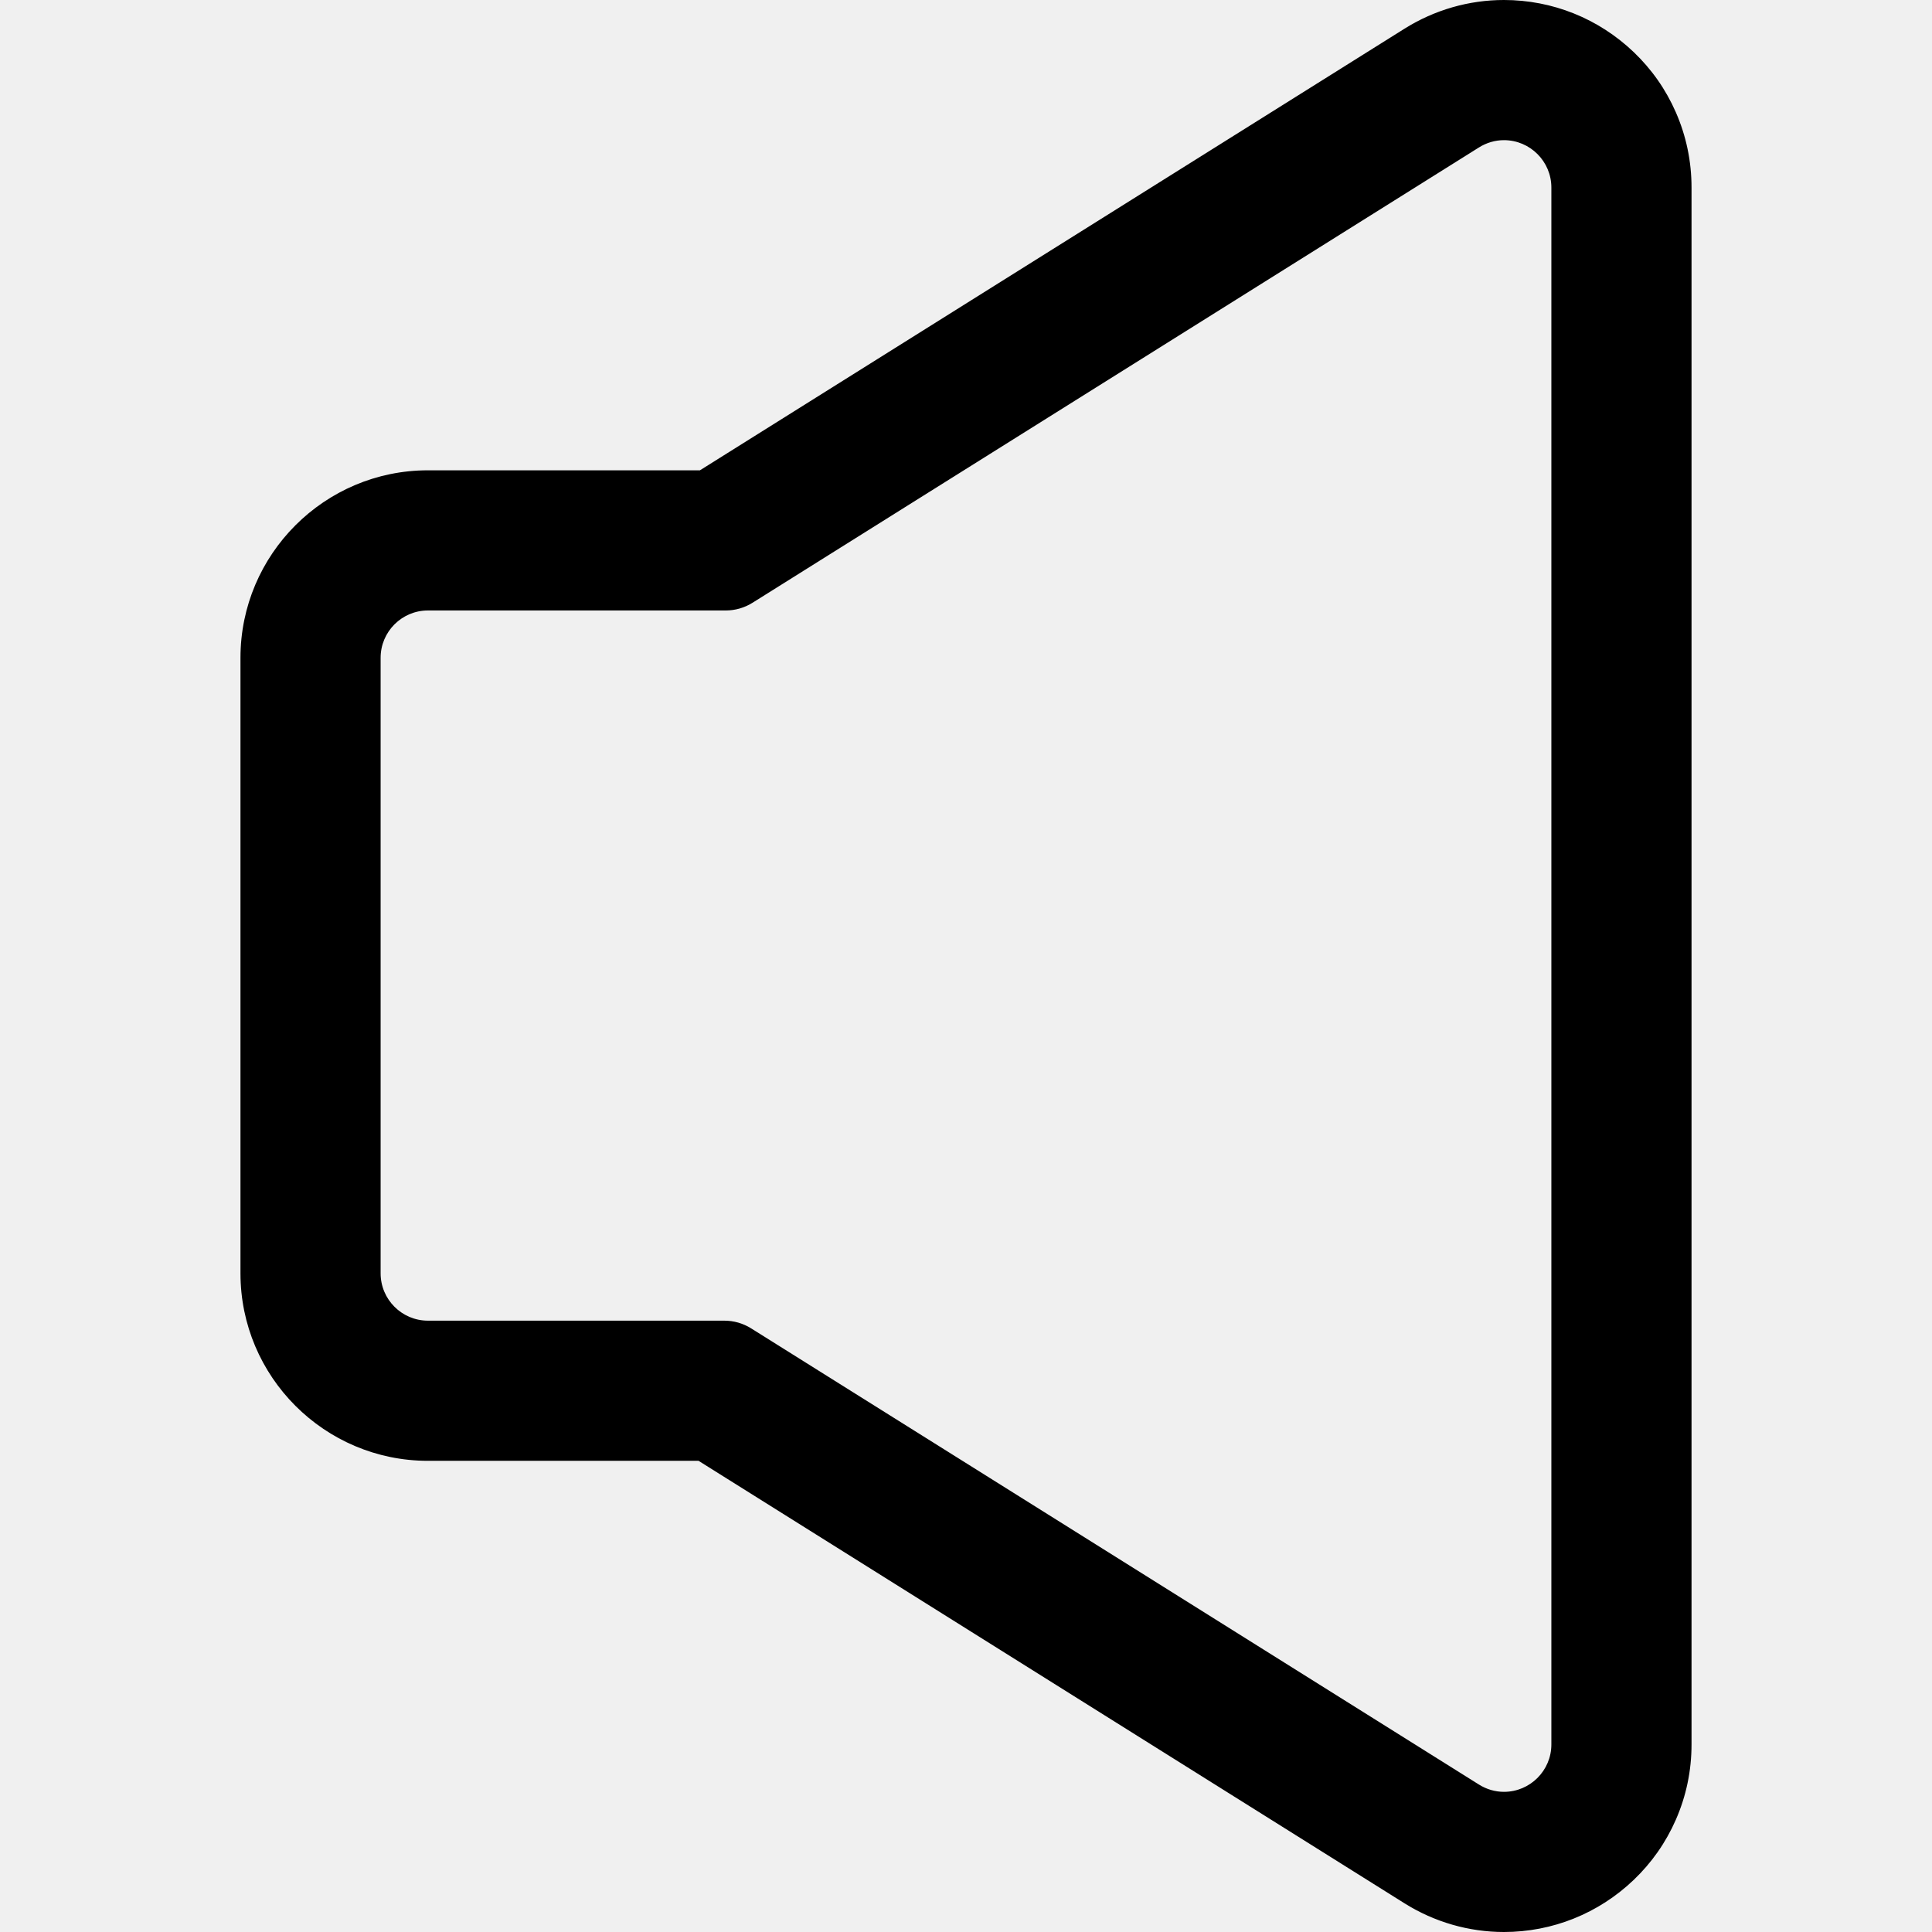
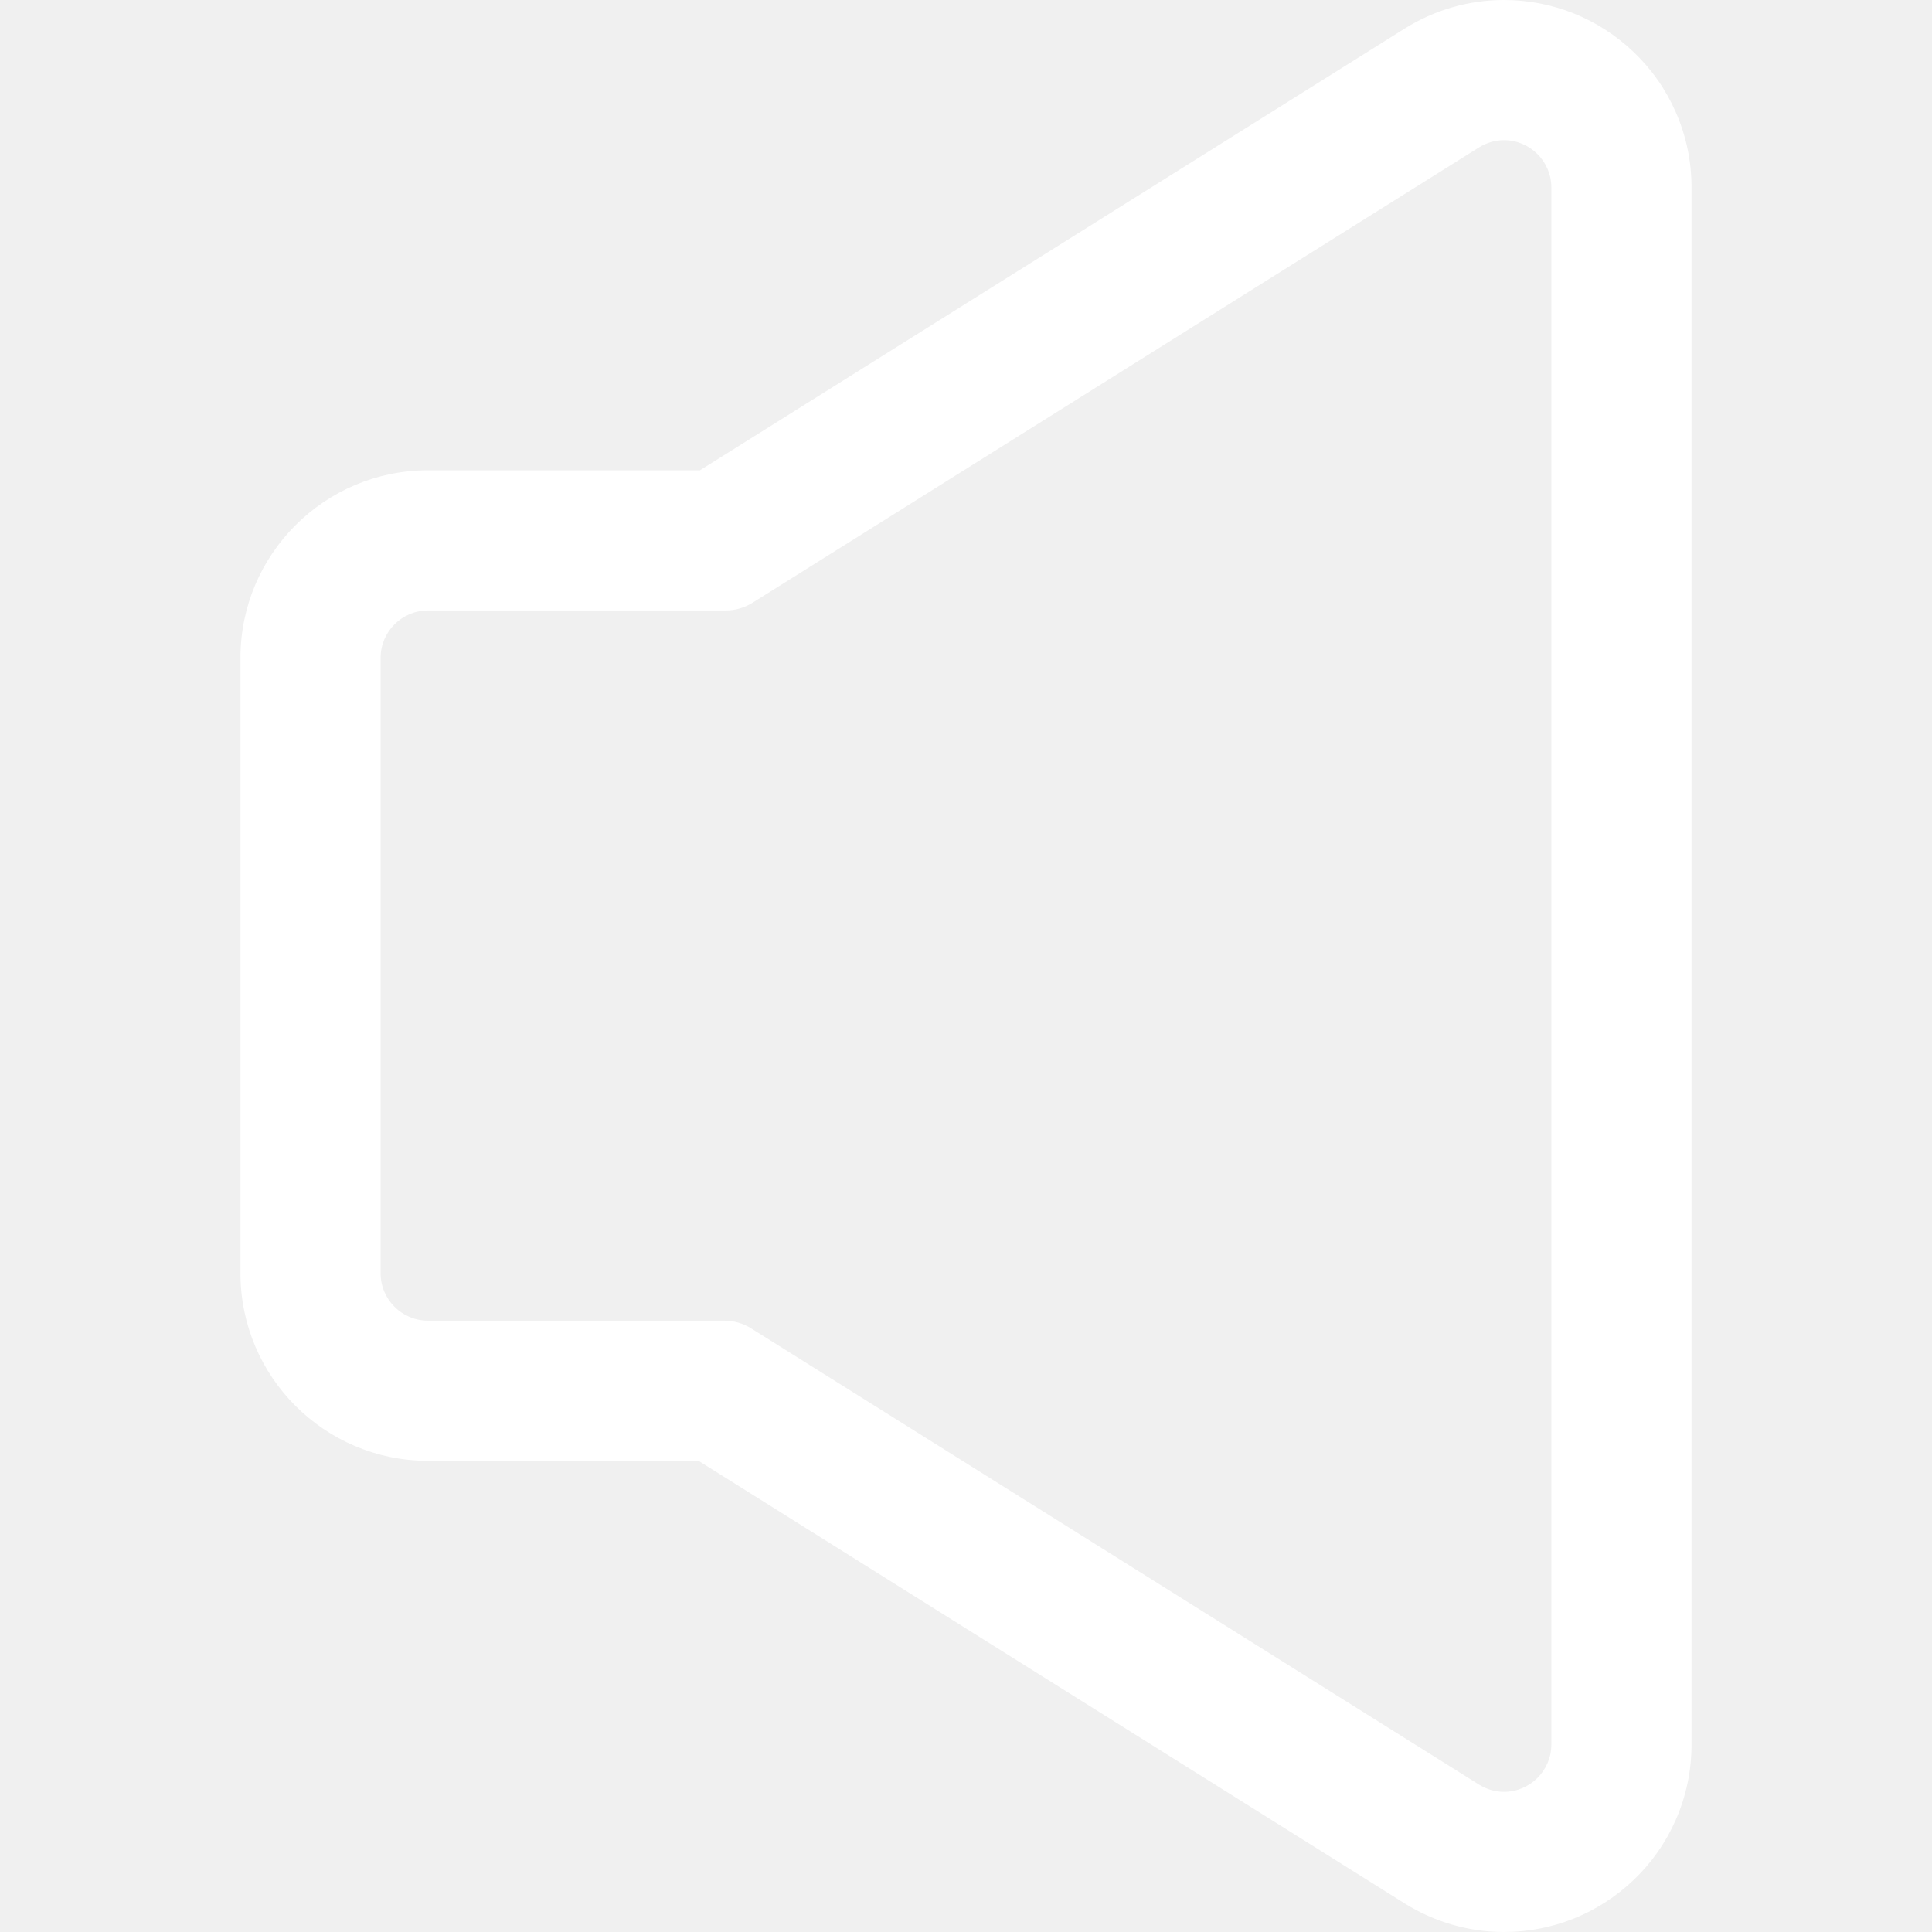
- <svg xmlns="http://www.w3.org/2000/svg" fill="black" version="1.1" id="Capa_1" width="800px" height="800px" background-color="none" viewBox="0 0 604.315 604.315" xml:space="preserve">
+ <svg xmlns="http://www.w3.org/2000/svg" fill="white" version="1.1" id="Capa_1" width="800px" height="800px" background-color="none" viewBox="0 0 604.315 604.315" xml:space="preserve">
  <g>
    <g>
      <path d="M133.857,456.434h84.788l220.933,138.479c9.291,5.823,19.957,8.902,30.844,8.902c15.043,0,29.336-5.739,40.246-16.158    c5.57-5.32,9.959-11.583,13.043-18.615c3.242-7.388,4.887-15.258,4.887-23.392V302.292v-0.271V58.665    c0-8.134-1.645-16.004-4.887-23.393c-3.084-7.031-7.473-13.293-13.043-18.613C499.758,6.239,485.465,0.5,470.422,0.5    c-10.885,0-21.551,3.078-30.842,8.901L219.079,147.61h-85.221c-32.059,0-58.14,26.081-58.14,58.14v192.543    C75.717,430.353,101.799,456.434,133.857,456.434z M118.557,205.75c0-8.45,6.85-15.3,15.3-15.3h93.139    c2.874,0,5.69-0.81,8.125-2.336L462.333,45.7c2.59-1.623,5.375-2.36,8.09-2.36c7.971,0,15.334,6.355,15.334,15.325v243.357v0.271    V545.65c0,8.971-7.363,15.324-15.334,15.324c-2.715,0-5.502-0.737-8.092-2.36L234.689,415.93    c-2.435-1.526-5.251-2.336-8.125-2.336h-92.706c-8.45,0-15.3-6.85-15.3-15.3V205.75z" />
      <path d="M470.422,604.315c-10.98,0-21.737-3.104-31.109-8.979L218.501,456.934h-84.644c-32.334,0-58.64-26.306-58.64-58.641    V205.75c0-32.334,26.306-58.64,58.64-58.64h85.078L439.315,8.977C448.685,3.104,459.442,0,470.422,0    c15.172,0,29.588,5.788,40.592,16.297c5.619,5.367,10.045,11.683,13.155,18.774c3.271,7.453,4.929,15.391,4.929,23.593V545.65    c0,8.202-1.658,16.141-4.929,23.593c-3.11,7.092-7.536,13.408-13.155,18.775C500.009,598.528,485.593,604.315,470.422,604.315z     M133.857,148.11c-31.783,0-57.64,25.857-57.64,57.64v192.543c0,31.783,25.857,57.641,57.64,57.641h84.932l0.122,0.076    l220.933,138.479c9.212,5.774,19.786,8.826,30.578,8.826c14.913,0,29.083-5.689,39.9-16.02    c5.523-5.275,9.874-11.484,12.931-18.455c3.215-7.324,4.845-15.127,4.845-23.19V58.665c0-8.063-1.63-15.866-4.845-23.192    c-3.057-6.969-7.407-13.178-12.931-18.452C499.506,6.689,485.335,1,470.422,1c-10.792,0-21.365,3.051-30.576,8.825L219.222,148.11    H133.857z M470.422,561.475c-2.924,0-5.813-0.843-8.357-2.437L234.423,416.354c-2.358-1.479-5.076-2.26-7.86-2.26h-92.706    c-8.712,0-15.8-7.088-15.8-15.8V205.75c0-8.712,7.088-15.8,15.8-15.8h93.139c2.784,0,5.501-0.781,7.86-2.26L462.067,45.276    c2.545-1.594,5.434-2.437,8.355-2.437c8.73,0,15.834,7.099,15.834,15.825V545.65C486.256,554.376,479.153,561.475,470.422,561.475    z M133.857,190.95c-8.161,0-14.8,6.639-14.8,14.8v192.544c0,8.16,6.639,14.8,14.8,14.8h92.706c2.972,0,5.874,0.834,8.391,2.412    L462.596,558.19c2.384,1.494,5.091,2.284,7.826,2.284c8.18,0,14.834-6.65,14.834-14.824V58.665    c0-8.174-6.654-14.825-14.834-14.825c-2.733,0-5.439,0.79-7.824,2.284L235.387,188.538c-2.518,1.578-5.419,2.412-8.391,2.412    H133.857z" />
    </g>
  </g>
</svg>
